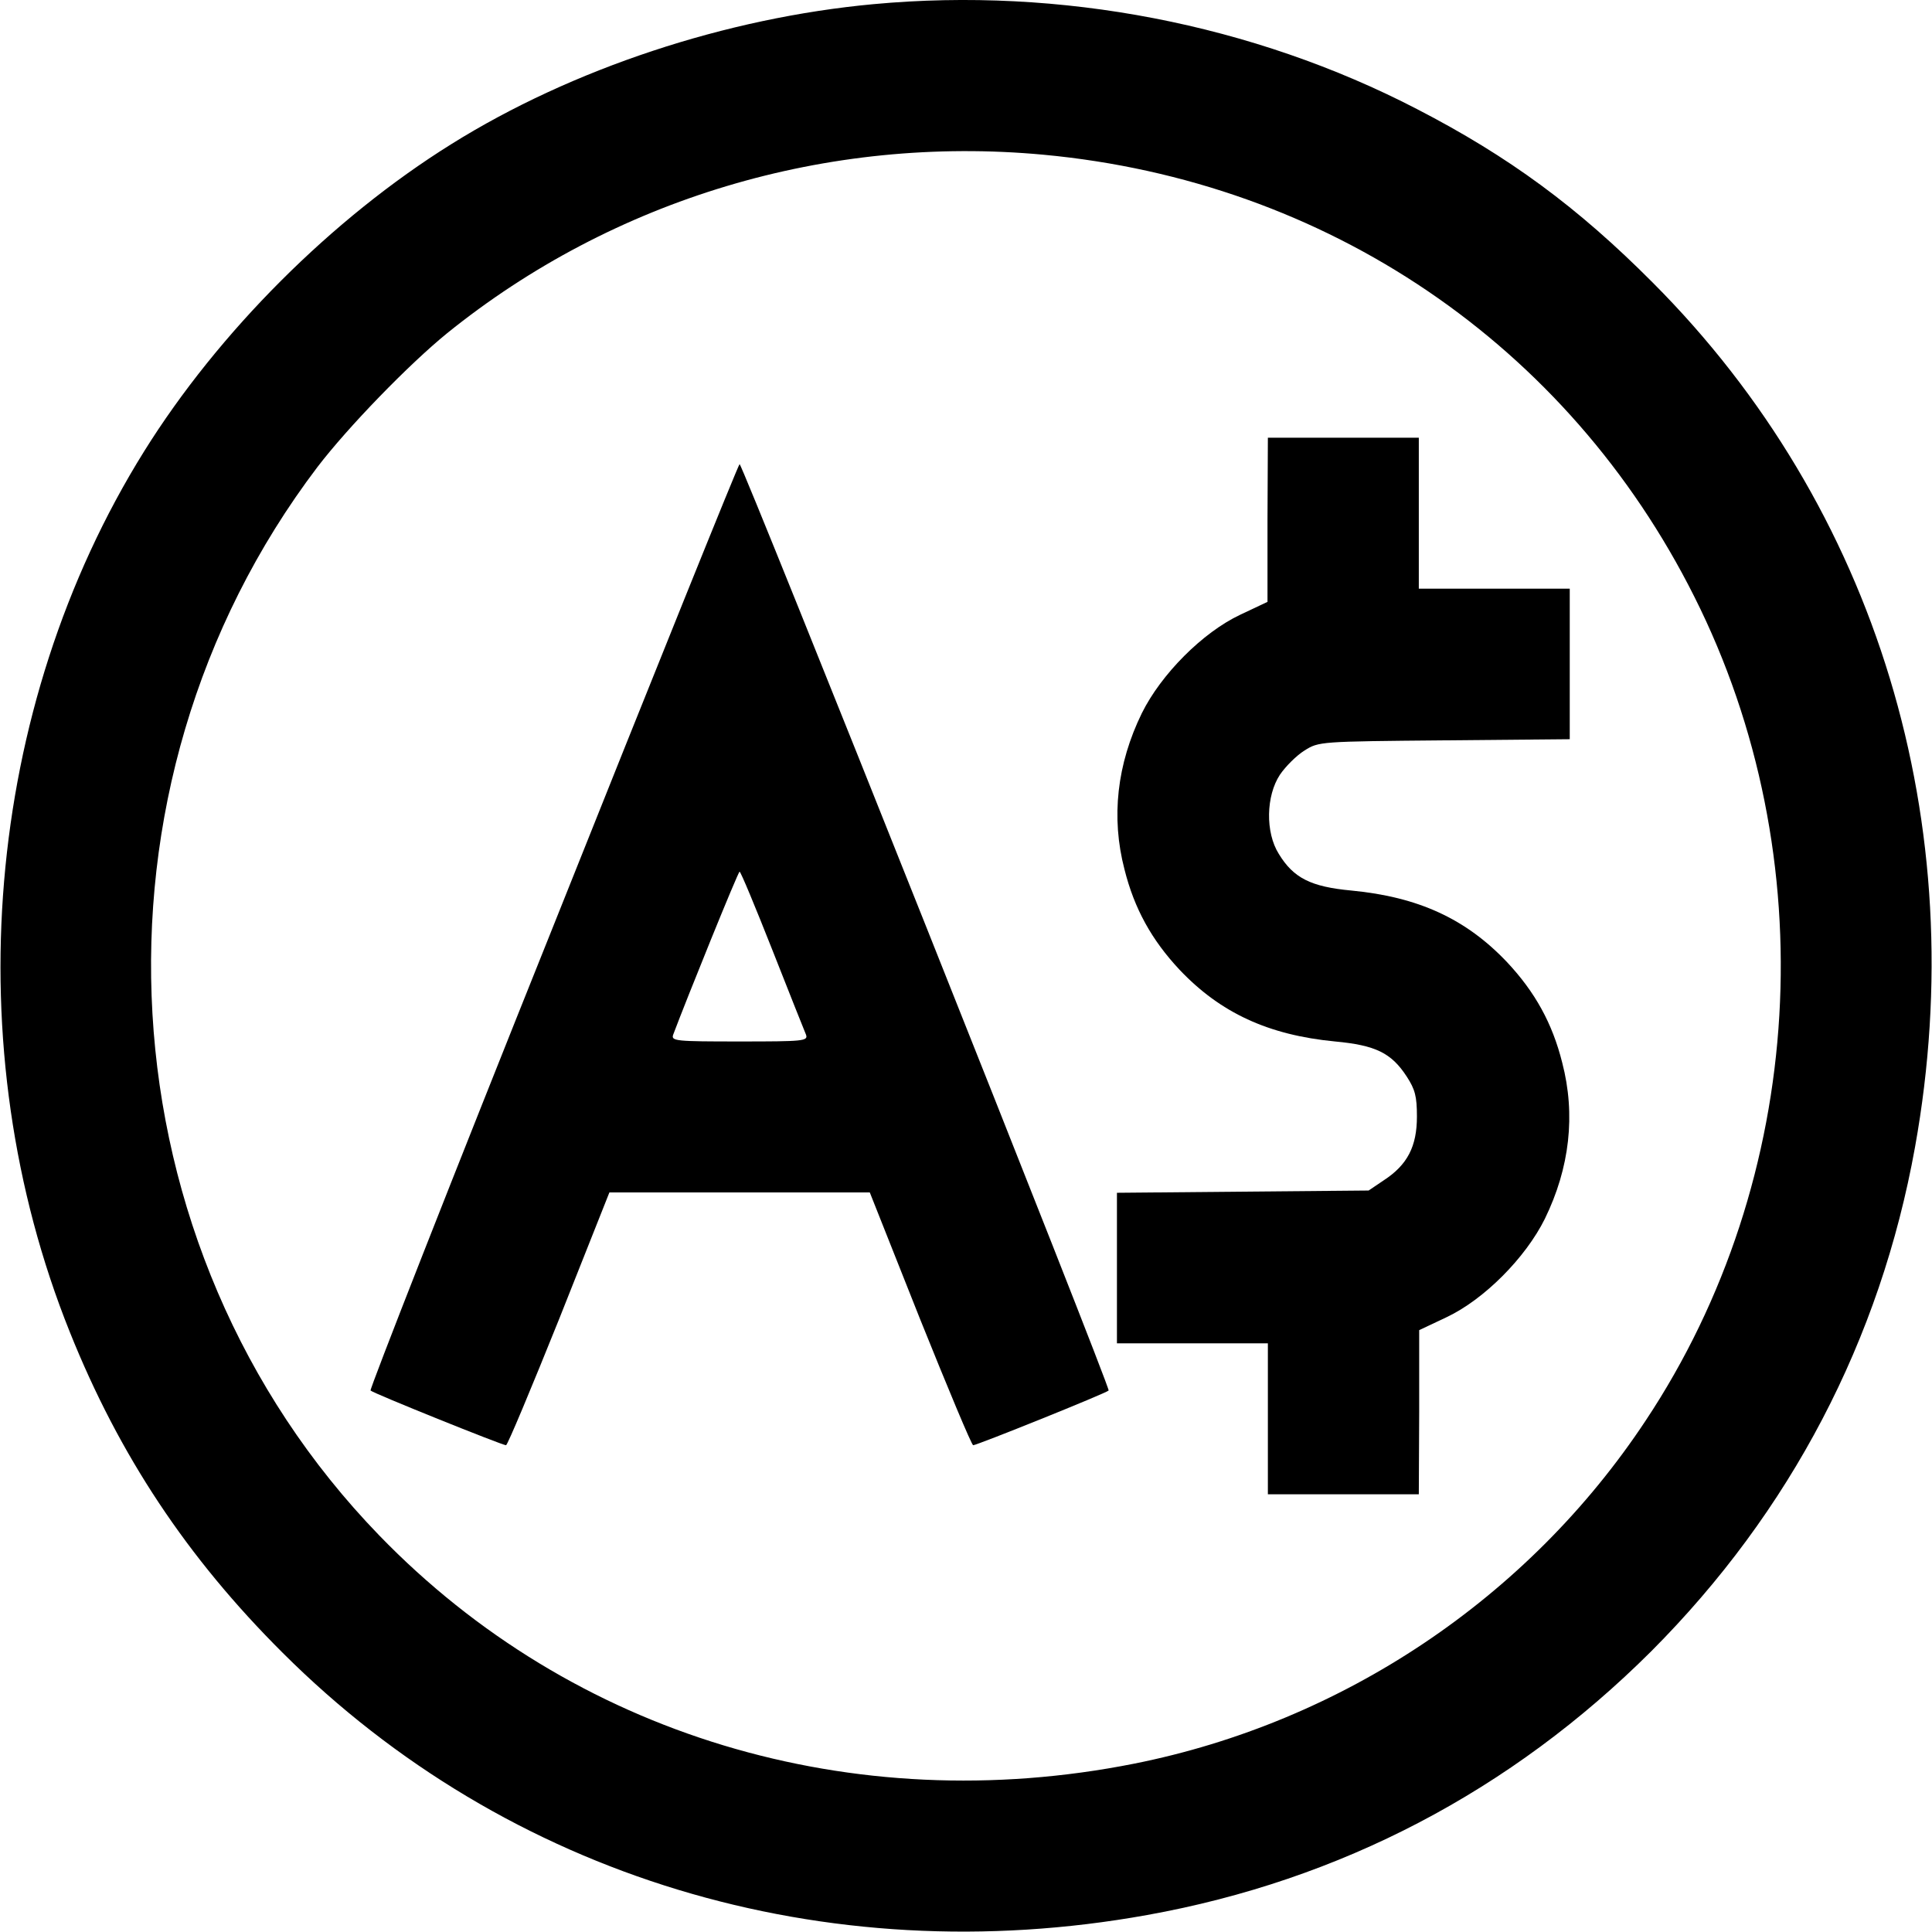
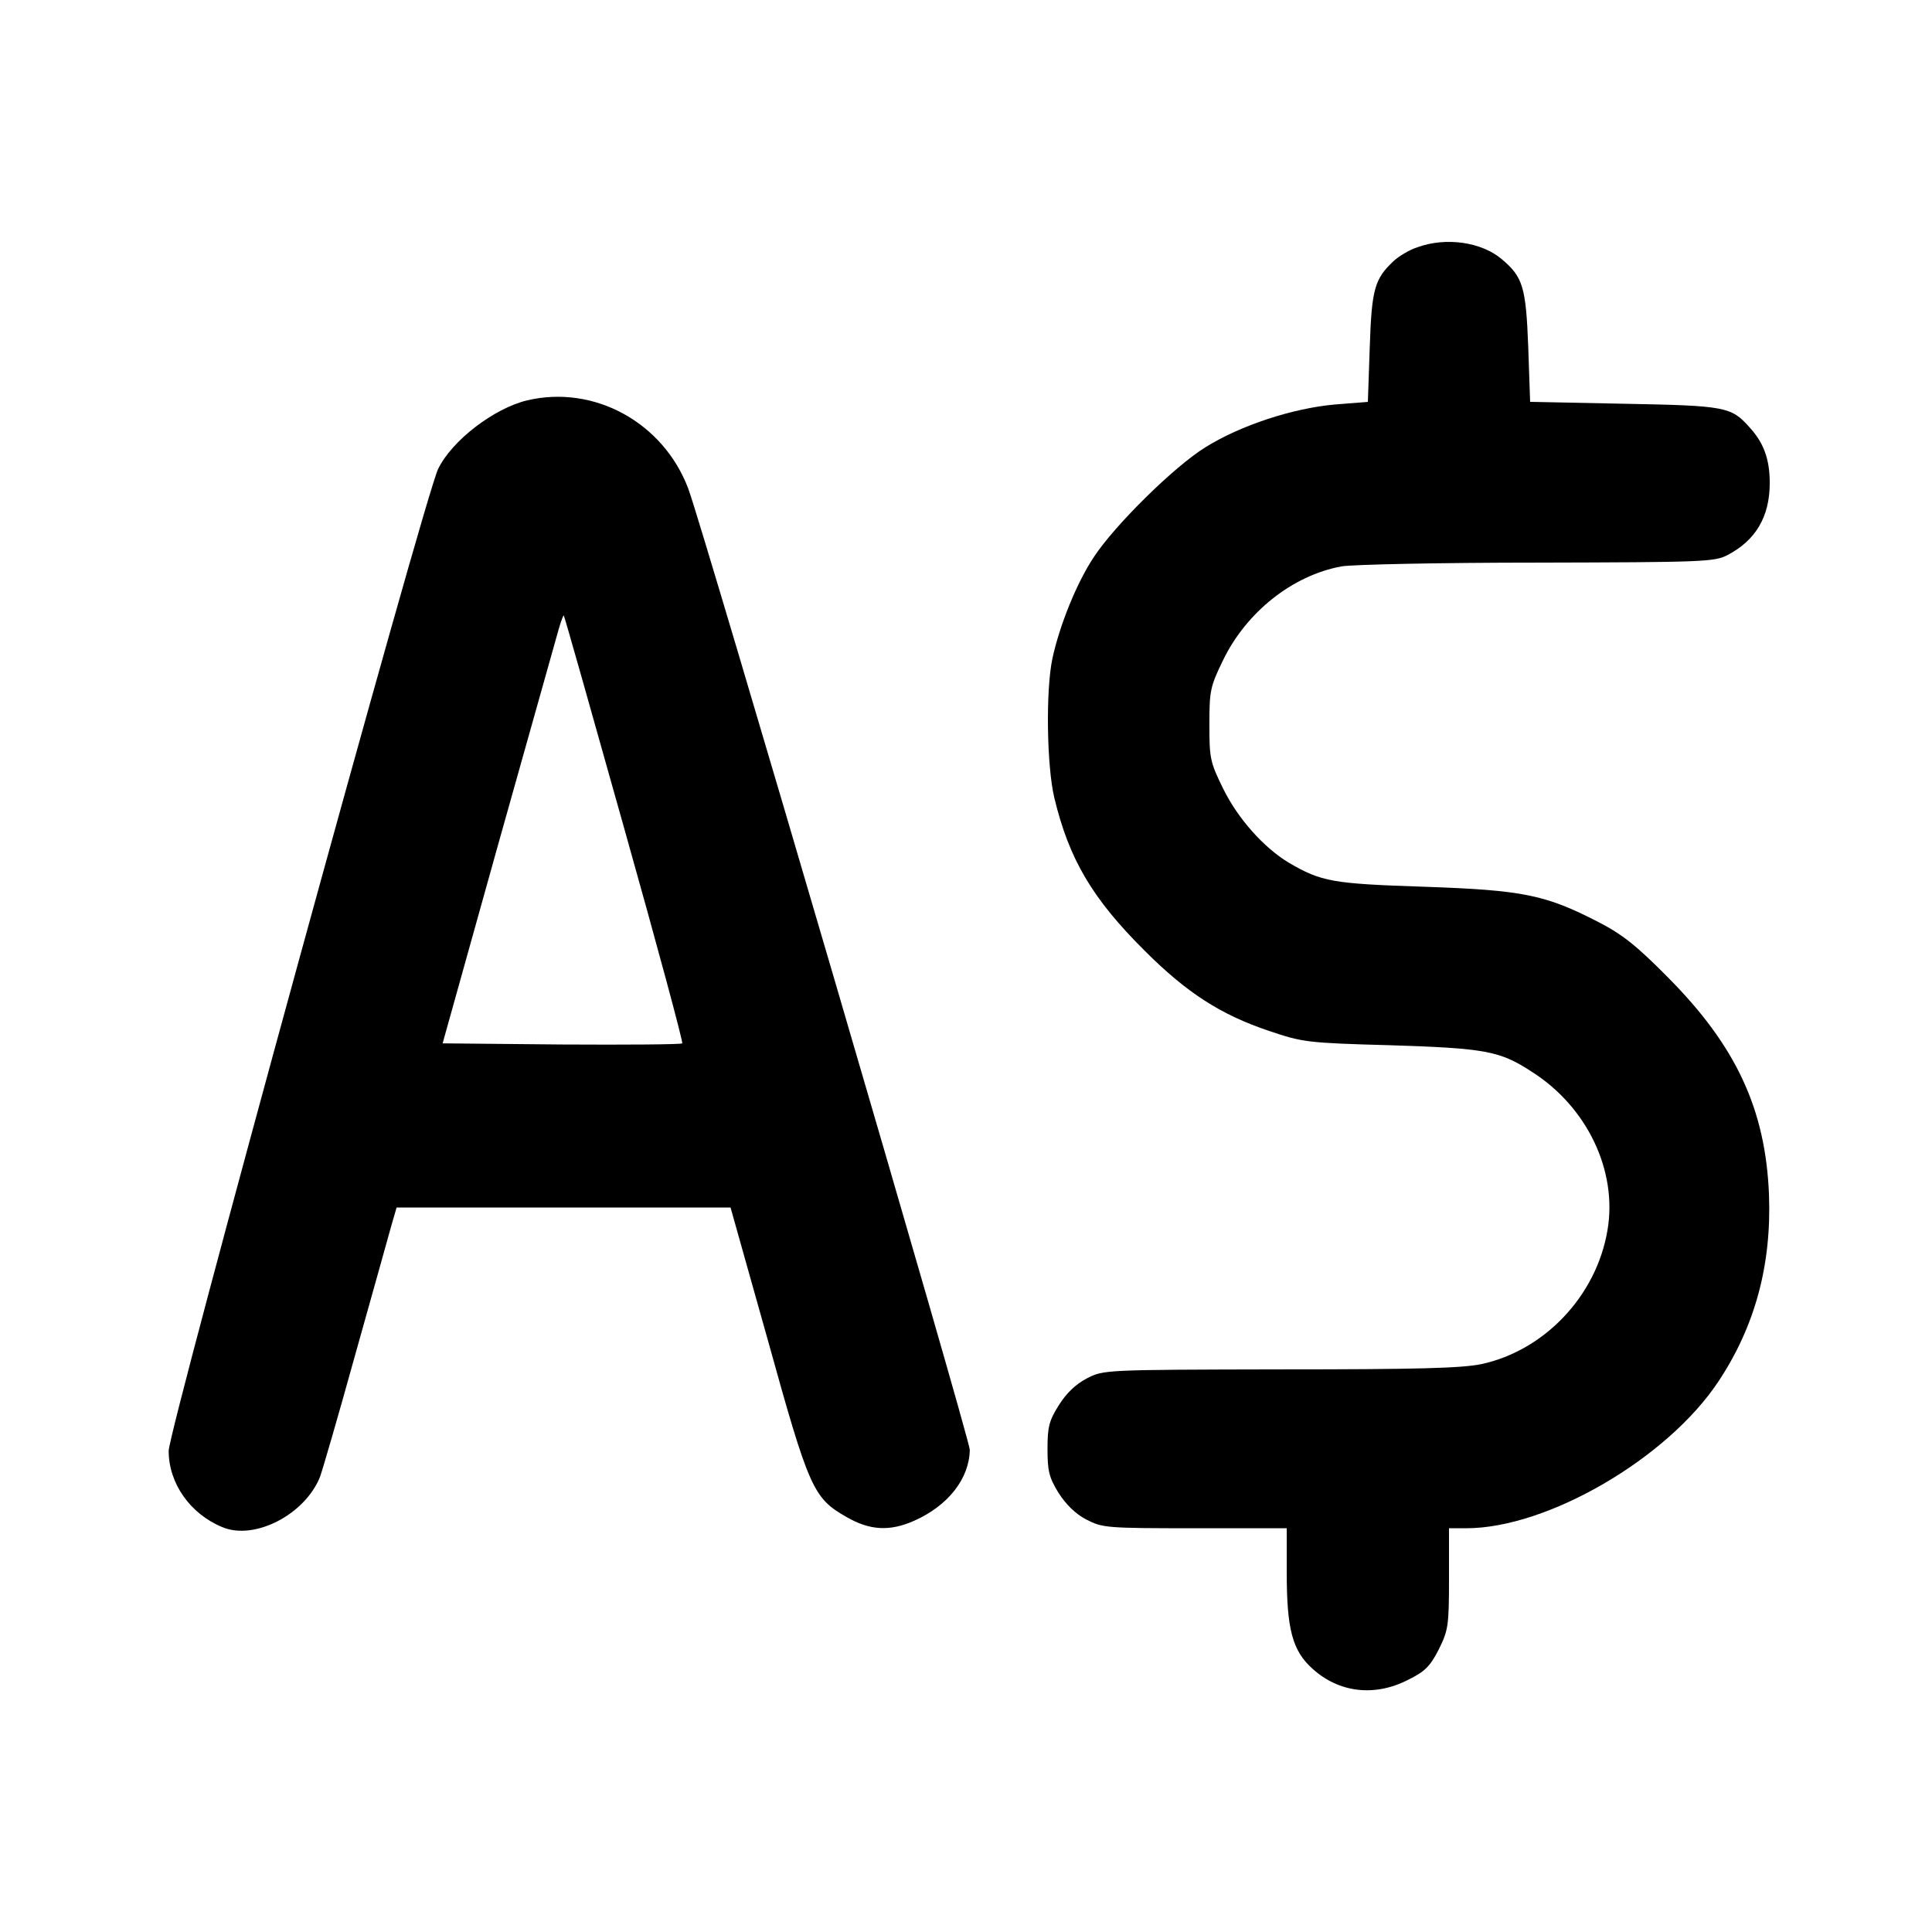
<svg xmlns="http://www.w3.org/2000/svg" version="1.0" width="512pt" height="512pt" viewBox="0 0 512 512" preserveAspectRatio="xMidYMid meet">
  <g transform="translate(0,512) scale(0.1,-0.1)" fill="#000000" stroke="none">
-     <path d="M2315 5109 c-390 -36 -799 -171 -1119 -371 -316 -197 -617 -498 -814 -814 -424 -680 -500 -1580 -197 -2334 131 -327 311 -598 564 -850 595 -594 1436 -849 2291 -695 512 92 965 329 1336 699 369 370 607 825 699 1336 154 855 -101 1696 -695 2291 -199 200 -381 334 -625 460 -434 225 -944 324 -1440 278z m450 -399 c751 -70 1390 -503 1725 -1171 347 -690 297 -1543 -129 -2184 -311 -470 -803 -799 -1356 -909 -746 -148 -1488 76 -2000 605 -739 763 -809 1980 -164 2831 81 106 242 272 344 355 441 356 1008 526 1580 473z" />
-     <path d="M3359 3743 l0 -218 -72 -34 c-100 -47 -210 -158 -261 -261 -66 -135 -82 -276 -46 -414 26 -104 72 -187 146 -266 108 -114 235 -173 412 -190 107 -10 149 -30 190 -93 22 -34 27 -52 27 -106 0 -79 -25 -128 -88 -169 l-40 -27 -334 -3 -333 -3 0 -200 0 -199 200 0 200 0 0 -200 0 -200 200 0 200 0 1 218 0 217 72 34 c100 47 210 158 261 261 66 135 82 276 46 414 -26 104 -72 187 -146 266 -109 115 -235 173 -413 190 -107 10 -153 33 -192 97 -36 57 -34 154 3 210 15 22 44 51 65 64 38 24 40 24 371 27 l332 3 0 200 0 199 -200 0 -200 0 0 200 0 200 -200 0 -200 0 -1 -217z" />
-     <path d="M1466 2665 c-270 -673 -487 -1227 -484 -1230 6 -7 349 -145 359 -145 4 0 67 151 141 335 l133 335 345 0 345 0 133 -335 c74 -184 137 -335 141 -335 10 0 353 138 359 145 6 6 -970 2455 -978 2455 -3 0 -225 -551 -494 -1225z m581 -63 c45 -114 85 -215 89 -224 6 -17 -7 -18 -176 -18 -169 0 -182 1 -176 18 36 96 172 432 176 432 3 0 42 -94 87 -208z" />
+     <path d="M3757 4465 c-22 -7 -50 -24 -64 -37 -50 -47 -58 -74 -63 -228 l-5 -145 -88 -7 c-111 -10 -249 -55 -342 -113 -83 -51 -241 -207 -296 -291 -45 -67 -91 -181 -110 -269 -18 -85 -15 -285 5 -369 39 -163 101 -268 240 -406 111 -111 201 -169 329 -212 89 -30 100 -32 322 -38 251 -8 290 -15 374 -70 147 -93 228 -263 201 -420 -29 -174 -167 -319 -334 -355 -53 -11 -172 -14 -535 -14 -466 -1 -466 -1 -511 -24 -30 -16 -54 -39 -74 -71 -26 -41 -30 -58 -30 -116 0 -58 4 -75 29 -116 20 -31 45 -56 74 -71 43 -22 52 -23 288 -23 l243 0 0 -118 c0 -150 15 -207 69 -255 70 -63 164 -74 252 -29 45 22 59 36 82 81 25 51 27 62 27 188 l0 133 46 0 c215 0 533 185 668 389 97 146 141 309 134 495 -9 226 -87 394 -268 576 -84 85 -121 114 -185 147 -140 72 -199 84 -460 93 -243 8 -273 13 -360 64 -66 40 -134 116 -173 195 -35 71 -37 81 -37 170 0 90 2 101 36 171 62 128 184 225 314 249 28 5 261 10 519 10 438 1 470 2 504 20 75 39 112 102 112 191 0 63 -16 107 -54 148 -48 54 -63 57 -331 62 l-250 5 -5 145 c-6 159 -14 186 -70 233 -54 46 -148 59 -223 32z" />
+     <path d="M1397 4059 c-88 -21 -200 -107 -236 -182 -36 -74 -714 -2546 -714 -2602 0 -86 57 -167 142 -202 85 -36 219 33 259 133 6 16 48 160 92 319 45 160 88 314 96 343 l15 52 443 0 442 0 99 -352 c109 -393 120 -418 208 -468 62 -36 115 -39 180 -10 90 40 146 112 147 188 0 29 -708 2446 -746 2547 -66 175 -249 276 -427 234z m258 -1137 c87 -309 156 -565 153 -567 -3 -3 -147 -4 -320 -3 l-315 3 148 530 c82 292 154 547 160 569 6 21 12 36 13 35 2 -2 74 -257 161 -567z" />
  </g>
</svg>
